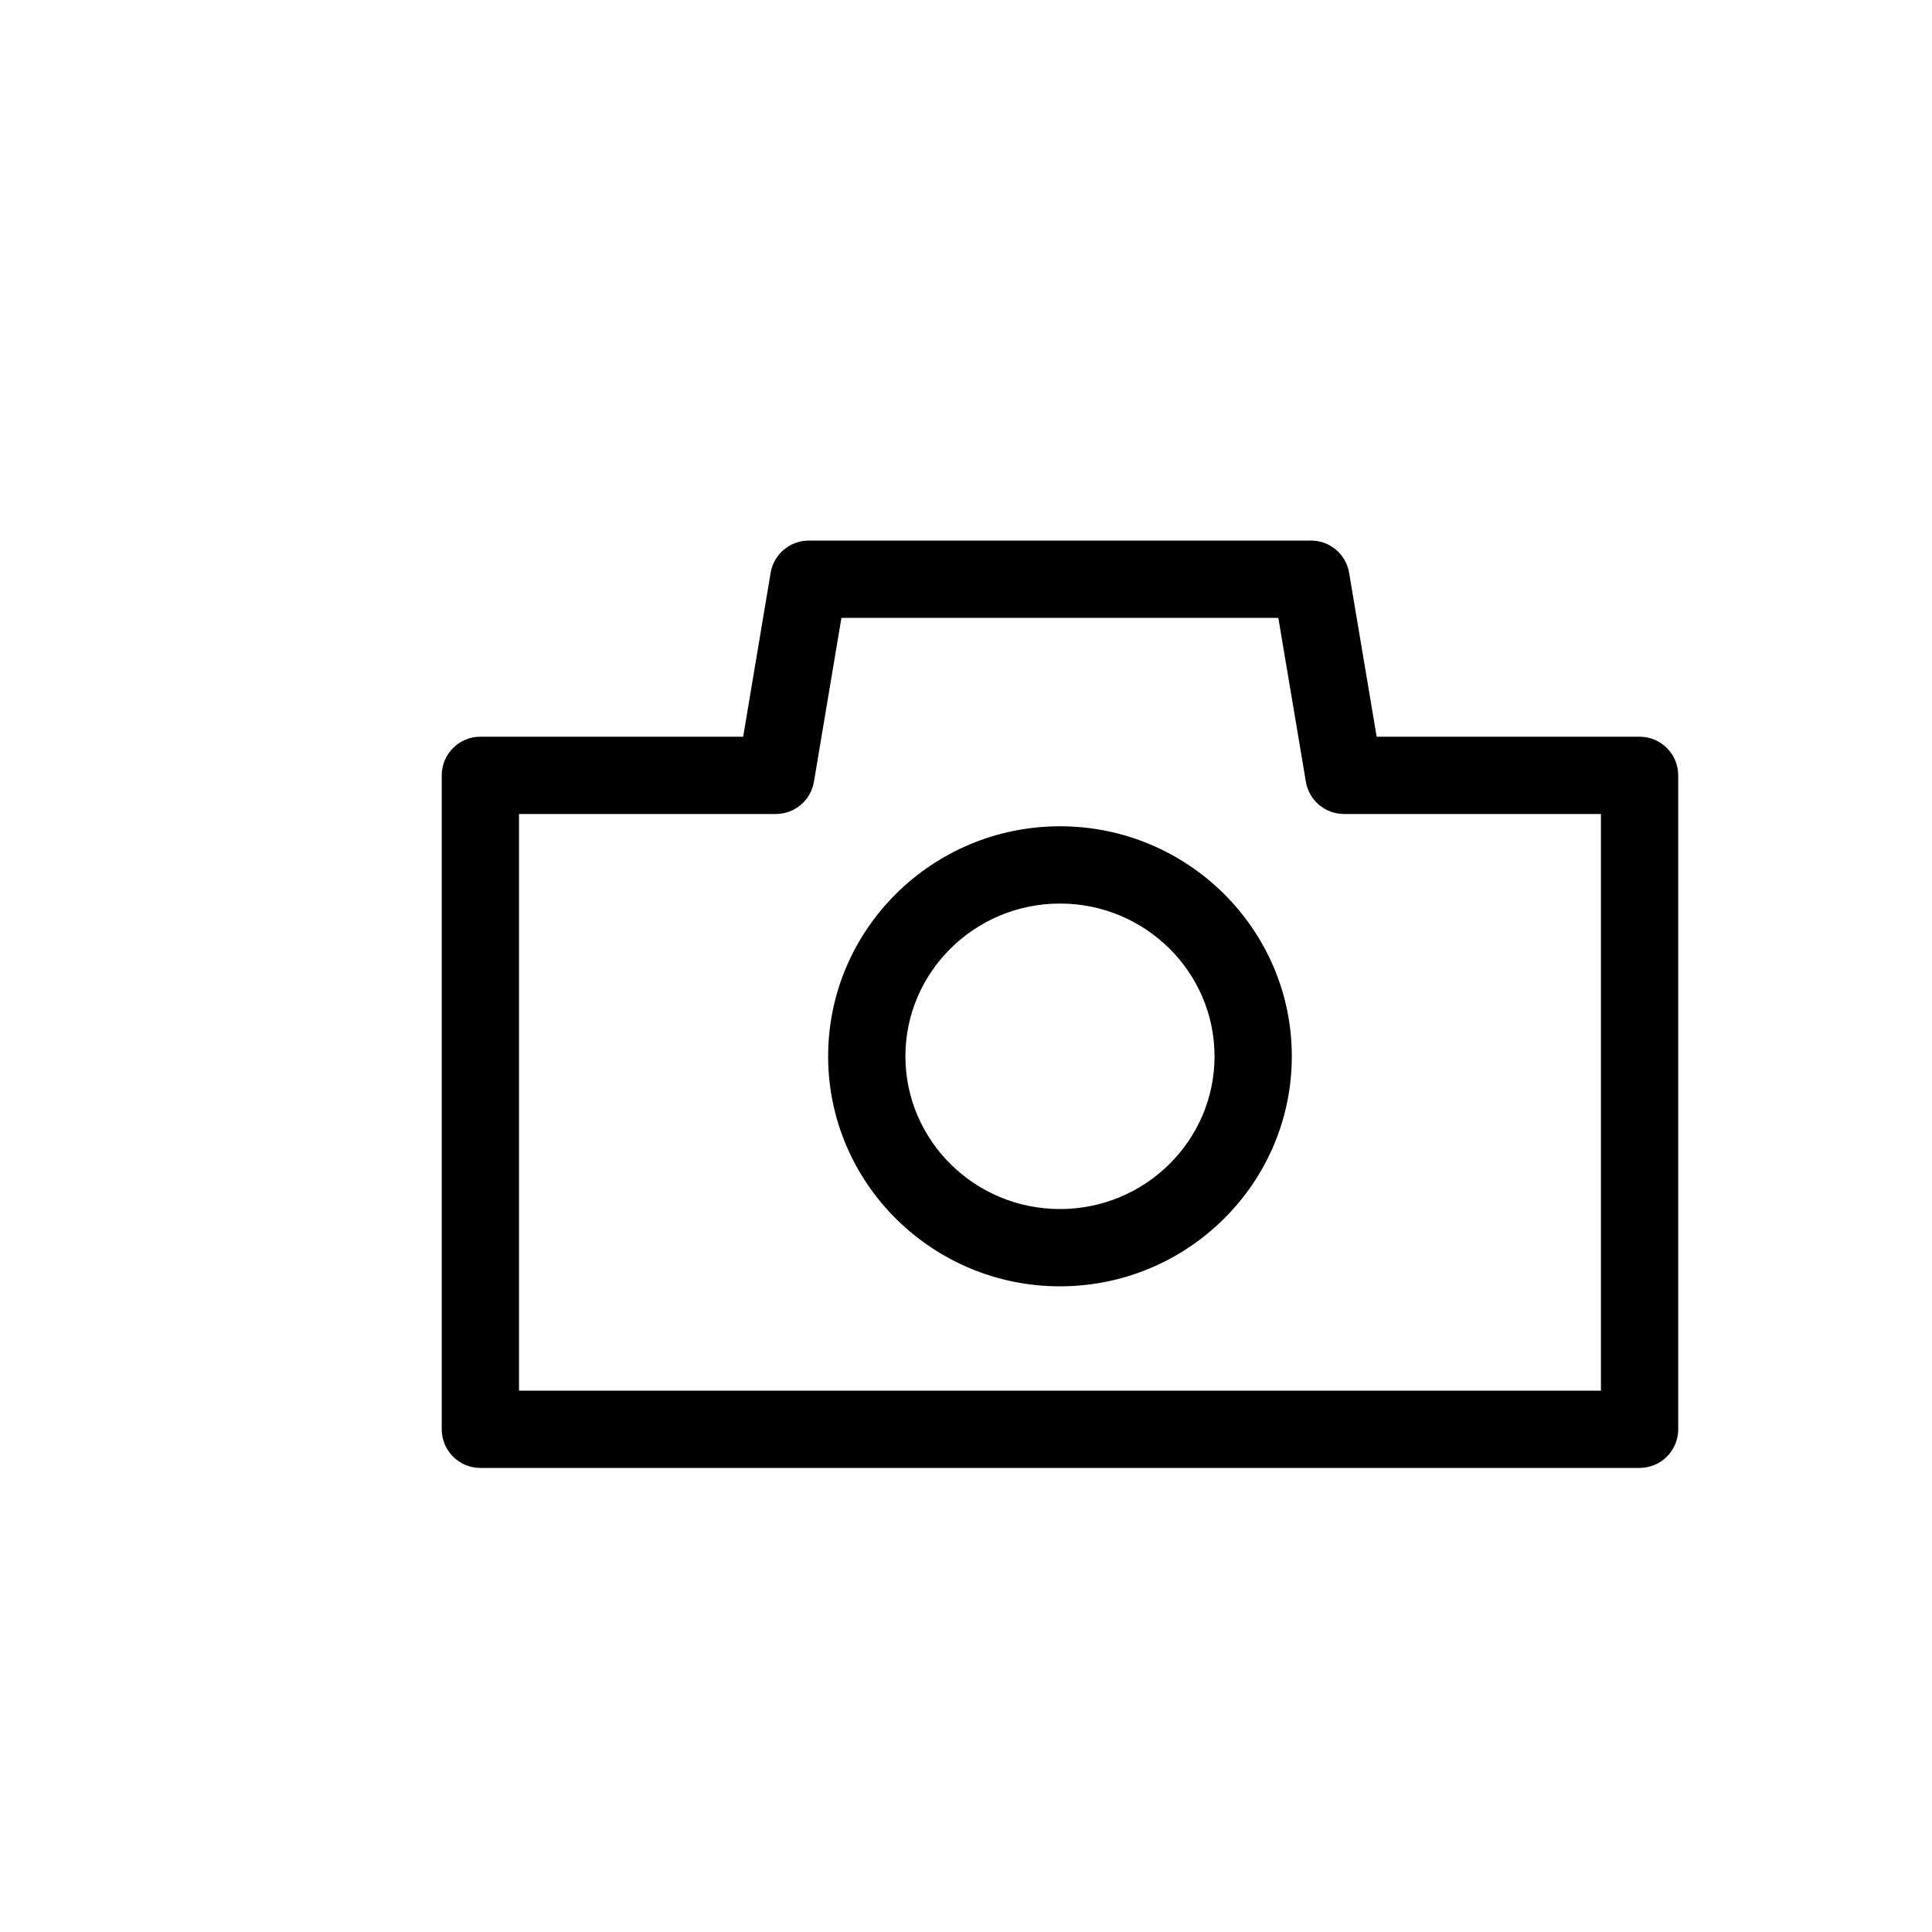
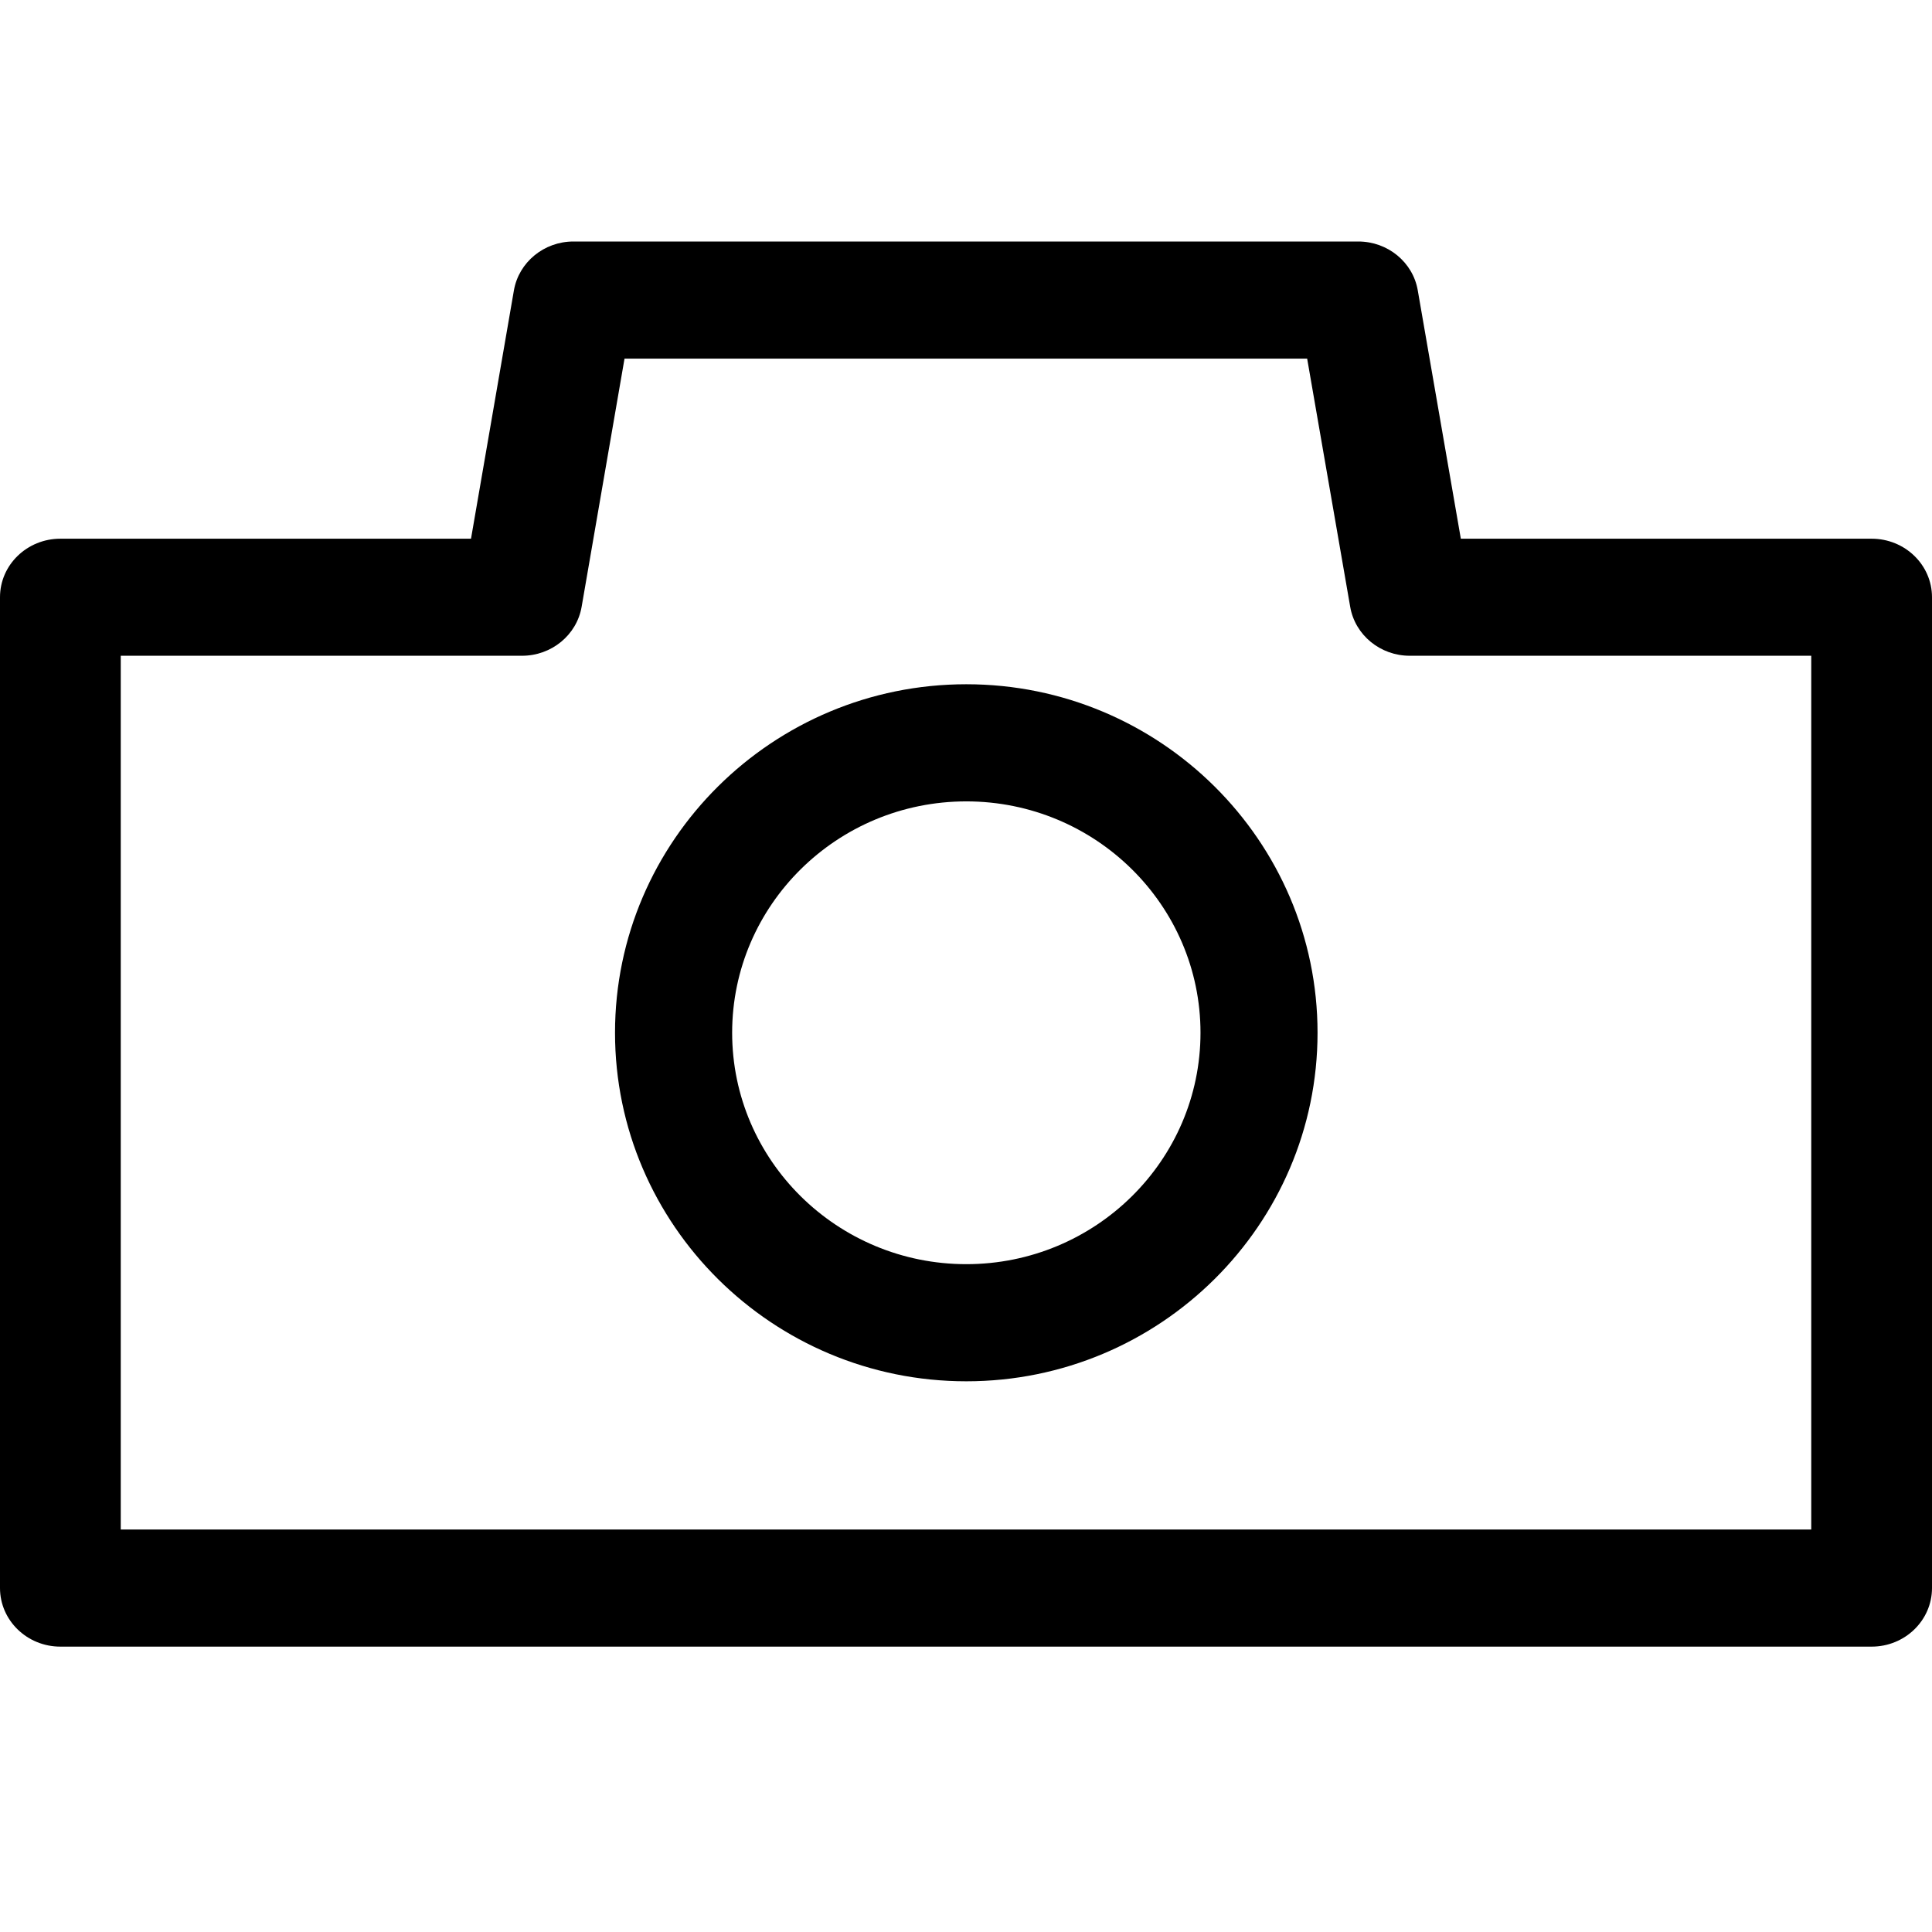
- <svg xmlns="http://www.w3.org/2000/svg" version="1.1" id="Layer_1" x="0px" y="0px" viewBox="0 0 50 50" enable-background="new 0 0 50 50" xml:space="preserve">
-   <path d="M35.628,19.066l-0.713-4.242c-0.081-0.481-0.498-0.834-0.986-0.834H20.93c-0.488,0-0.905,0.353-0.986,0.835l-0.711,4.241  h-6.801c-0.552,0-1,0.447-1,1V36.99c0,0.553,0.448,1,1,1h30c0.552,0,1-0.447,1-1V20.066c0-0.553-0.448-1-1-1H35.628z M41.432,35.99  h-28V21.066h6.647c0.488,0,0.905-0.353,0.986-0.835l0.711-4.241h11.307l0.713,4.242c0.081,0.481,0.498,0.834,0.986,0.834h6.65V35.99  z" />
-   <path d="M27.432,21.384c-3.309,0-6,2.671-6,5.953s2.691,5.953,6,5.953s6-2.671,6-5.953S30.741,21.384,27.432,21.384z M27.432,31.29  c-2.206,0-4-1.773-4-3.953s1.794-3.953,4-3.953s4,1.773,4,3.953S29.638,31.29,27.432,31.29z" />
+ <svg xmlns="http://www.w3.org/2000/svg" width="24px" height="24px" viewBox="0 0 24 24" version="1.1">
+   <g class="camera" stroke="none" stroke-width="1" fill="none" fill-rule="evenodd">
+     <path d="M18.147,6.692 L23.25,6.692 C23.664,6.692 24,7.017 24,7.419 L24,19.727 C24,20.129 23.664,20.455 23.25,20.455 L0.75,20.455 C0.336,20.455 0,20.129 0,19.727 L0,7.419 C0,7.017 0.336,6.692 0.75,6.692 L5.851,6.692 L6.384,3.607 C6.445,3.257 6.758,3 7.123,3 L16.873,3 C17.239,3 17.552,3.257 17.612,3.607 L18.147,6.692 Z M22.5,19 L22.5,8.146 L17.512,8.146 C17.146,8.146 16.834,7.889 16.773,7.54 L16.238,4.455 L7.758,4.455 L7.225,7.539 C7.164,7.889 6.851,8.146 6.485,8.146 L1.5,8.146 L1.5,19 L22.5,19 Z M12.004,8.5 C14.41,8.5 16.367,10.443 16.367,12.829 C16.367,15.216 14.41,17.159 12.004,17.159 C9.597,17.159 7.64,15.216 7.64,12.829 C7.64,10.443 9.597,8.5 12.004,8.5 Z M12.004,15.704 C13.608,15.704 14.913,14.415 14.913,12.829 C14.913,11.244 13.608,9.955 12.004,9.955 C10.399,9.955 9.095,11.244 9.095,12.829 C9.095,14.415 10.399,15.704 12.004,15.704 Z" fill="#000000" fill-rule="nonzero" />
+   </g>
</svg>
